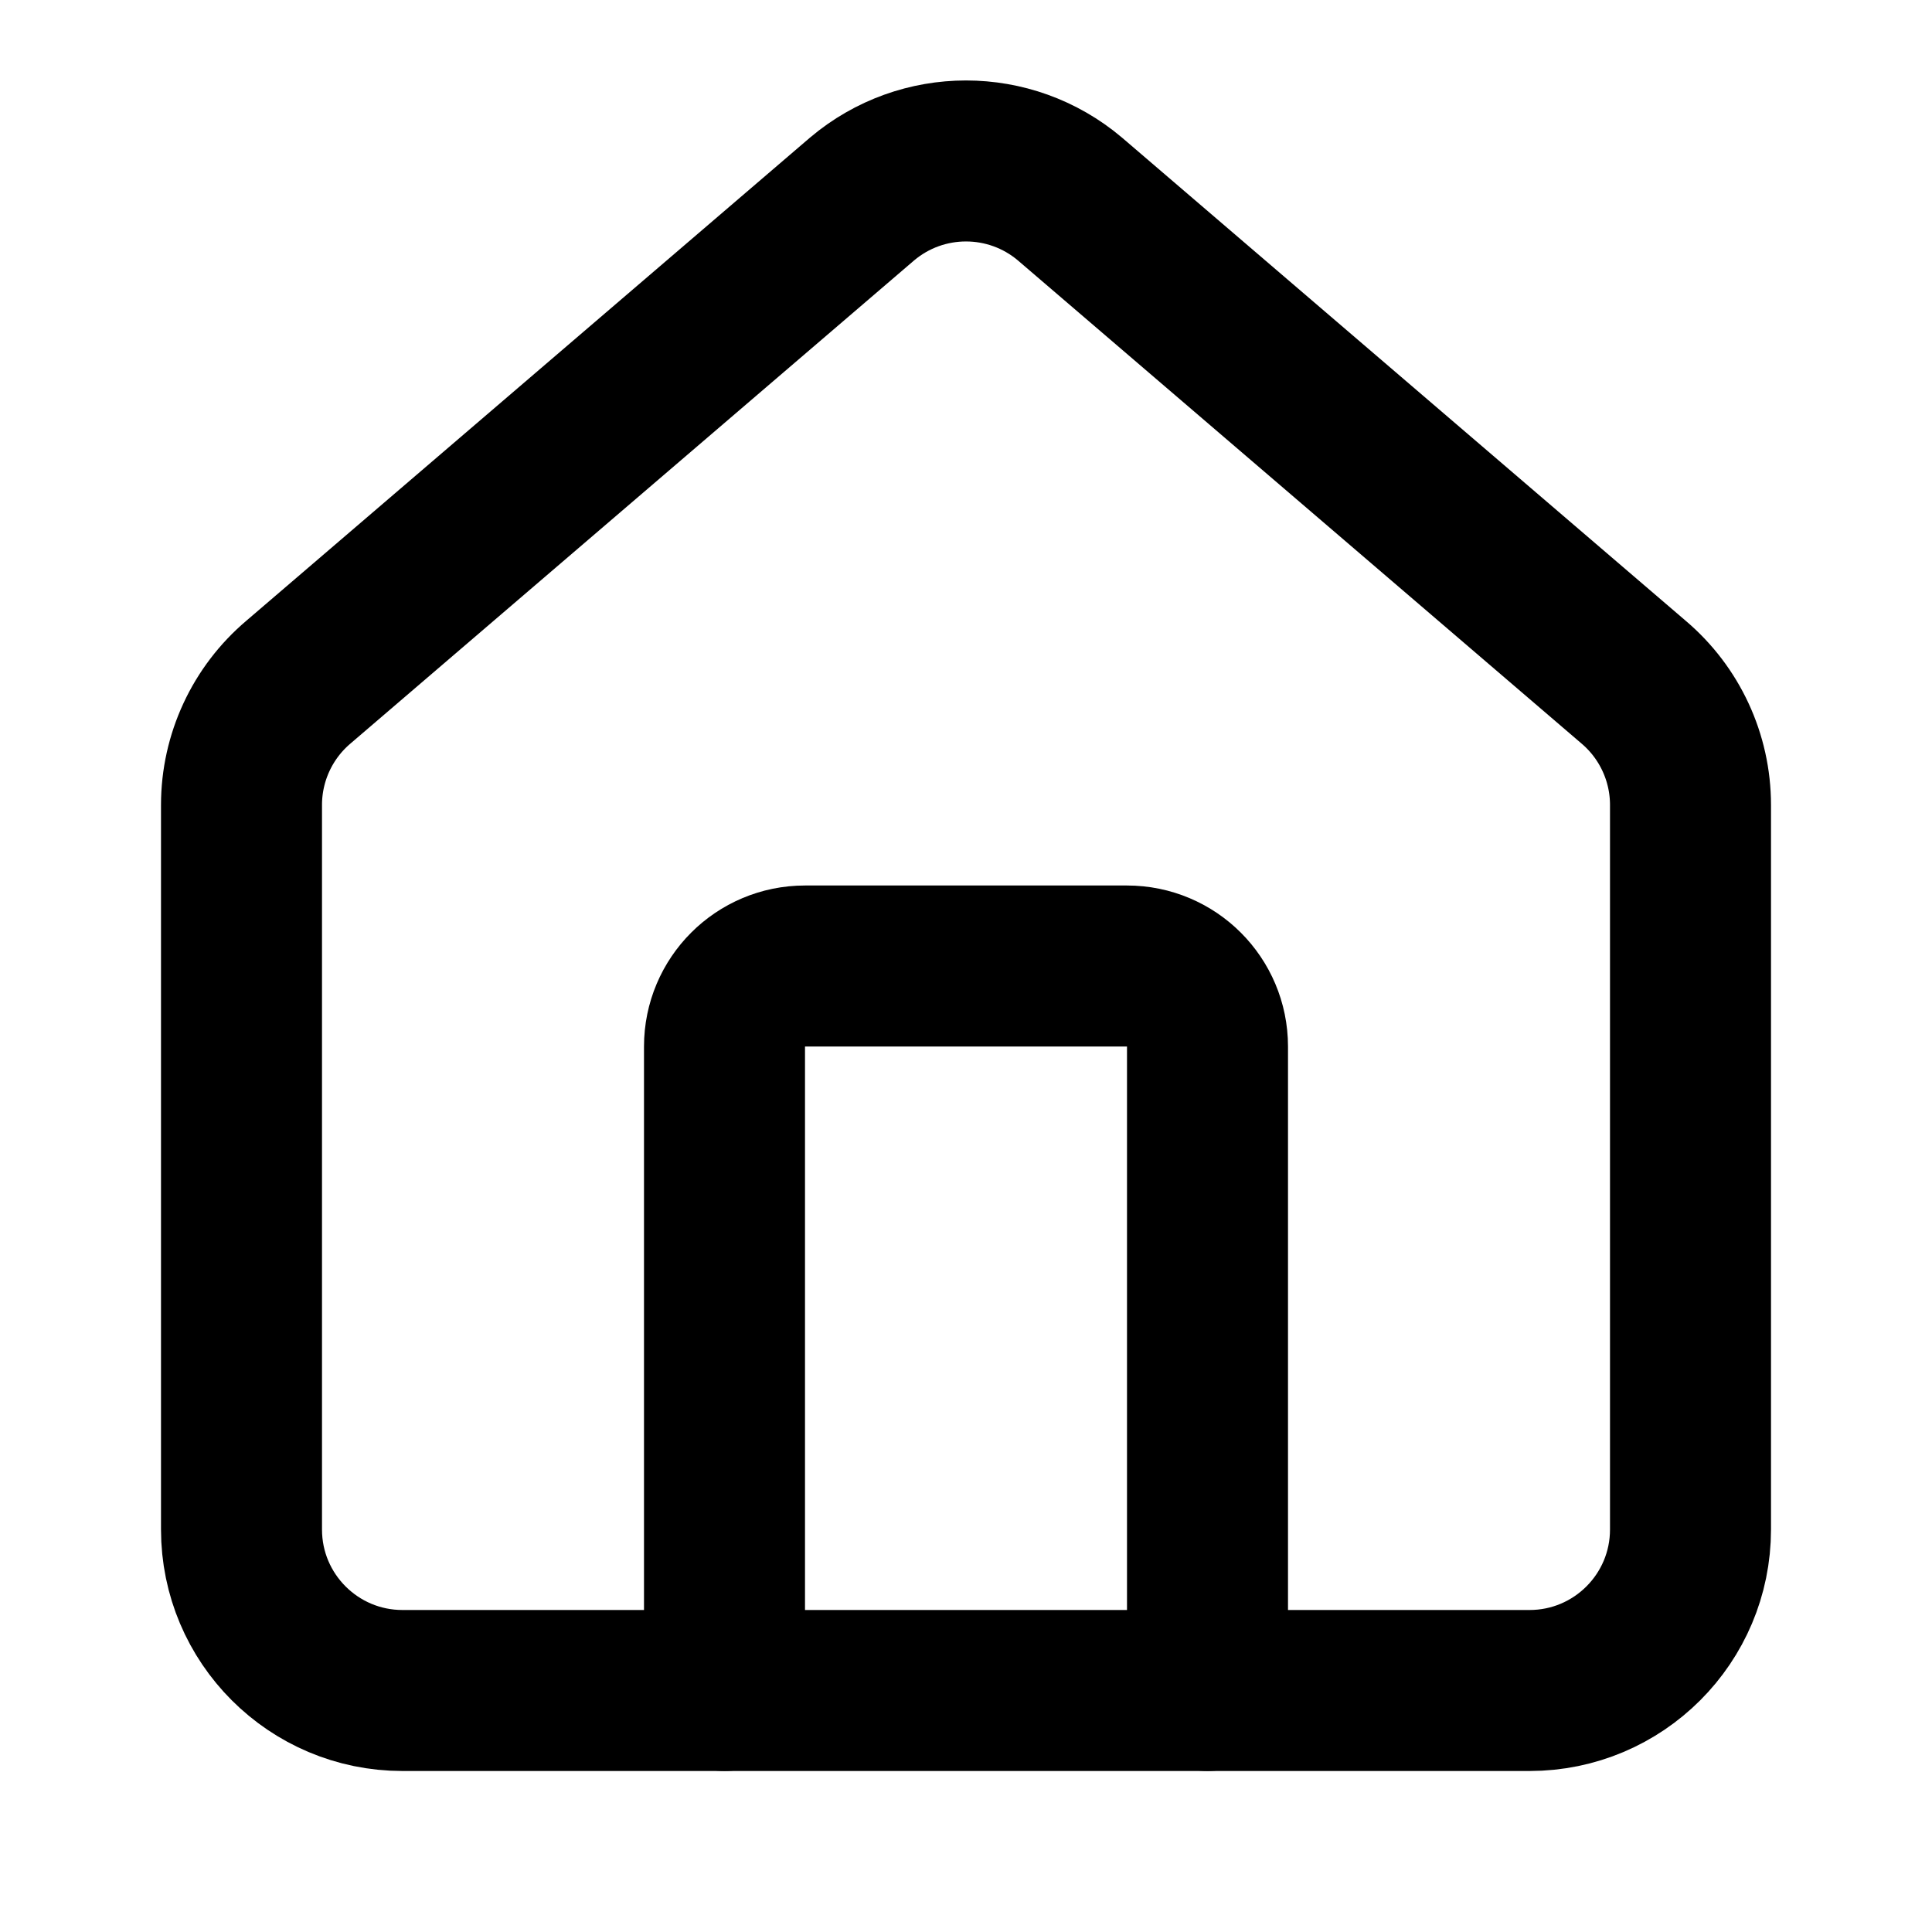
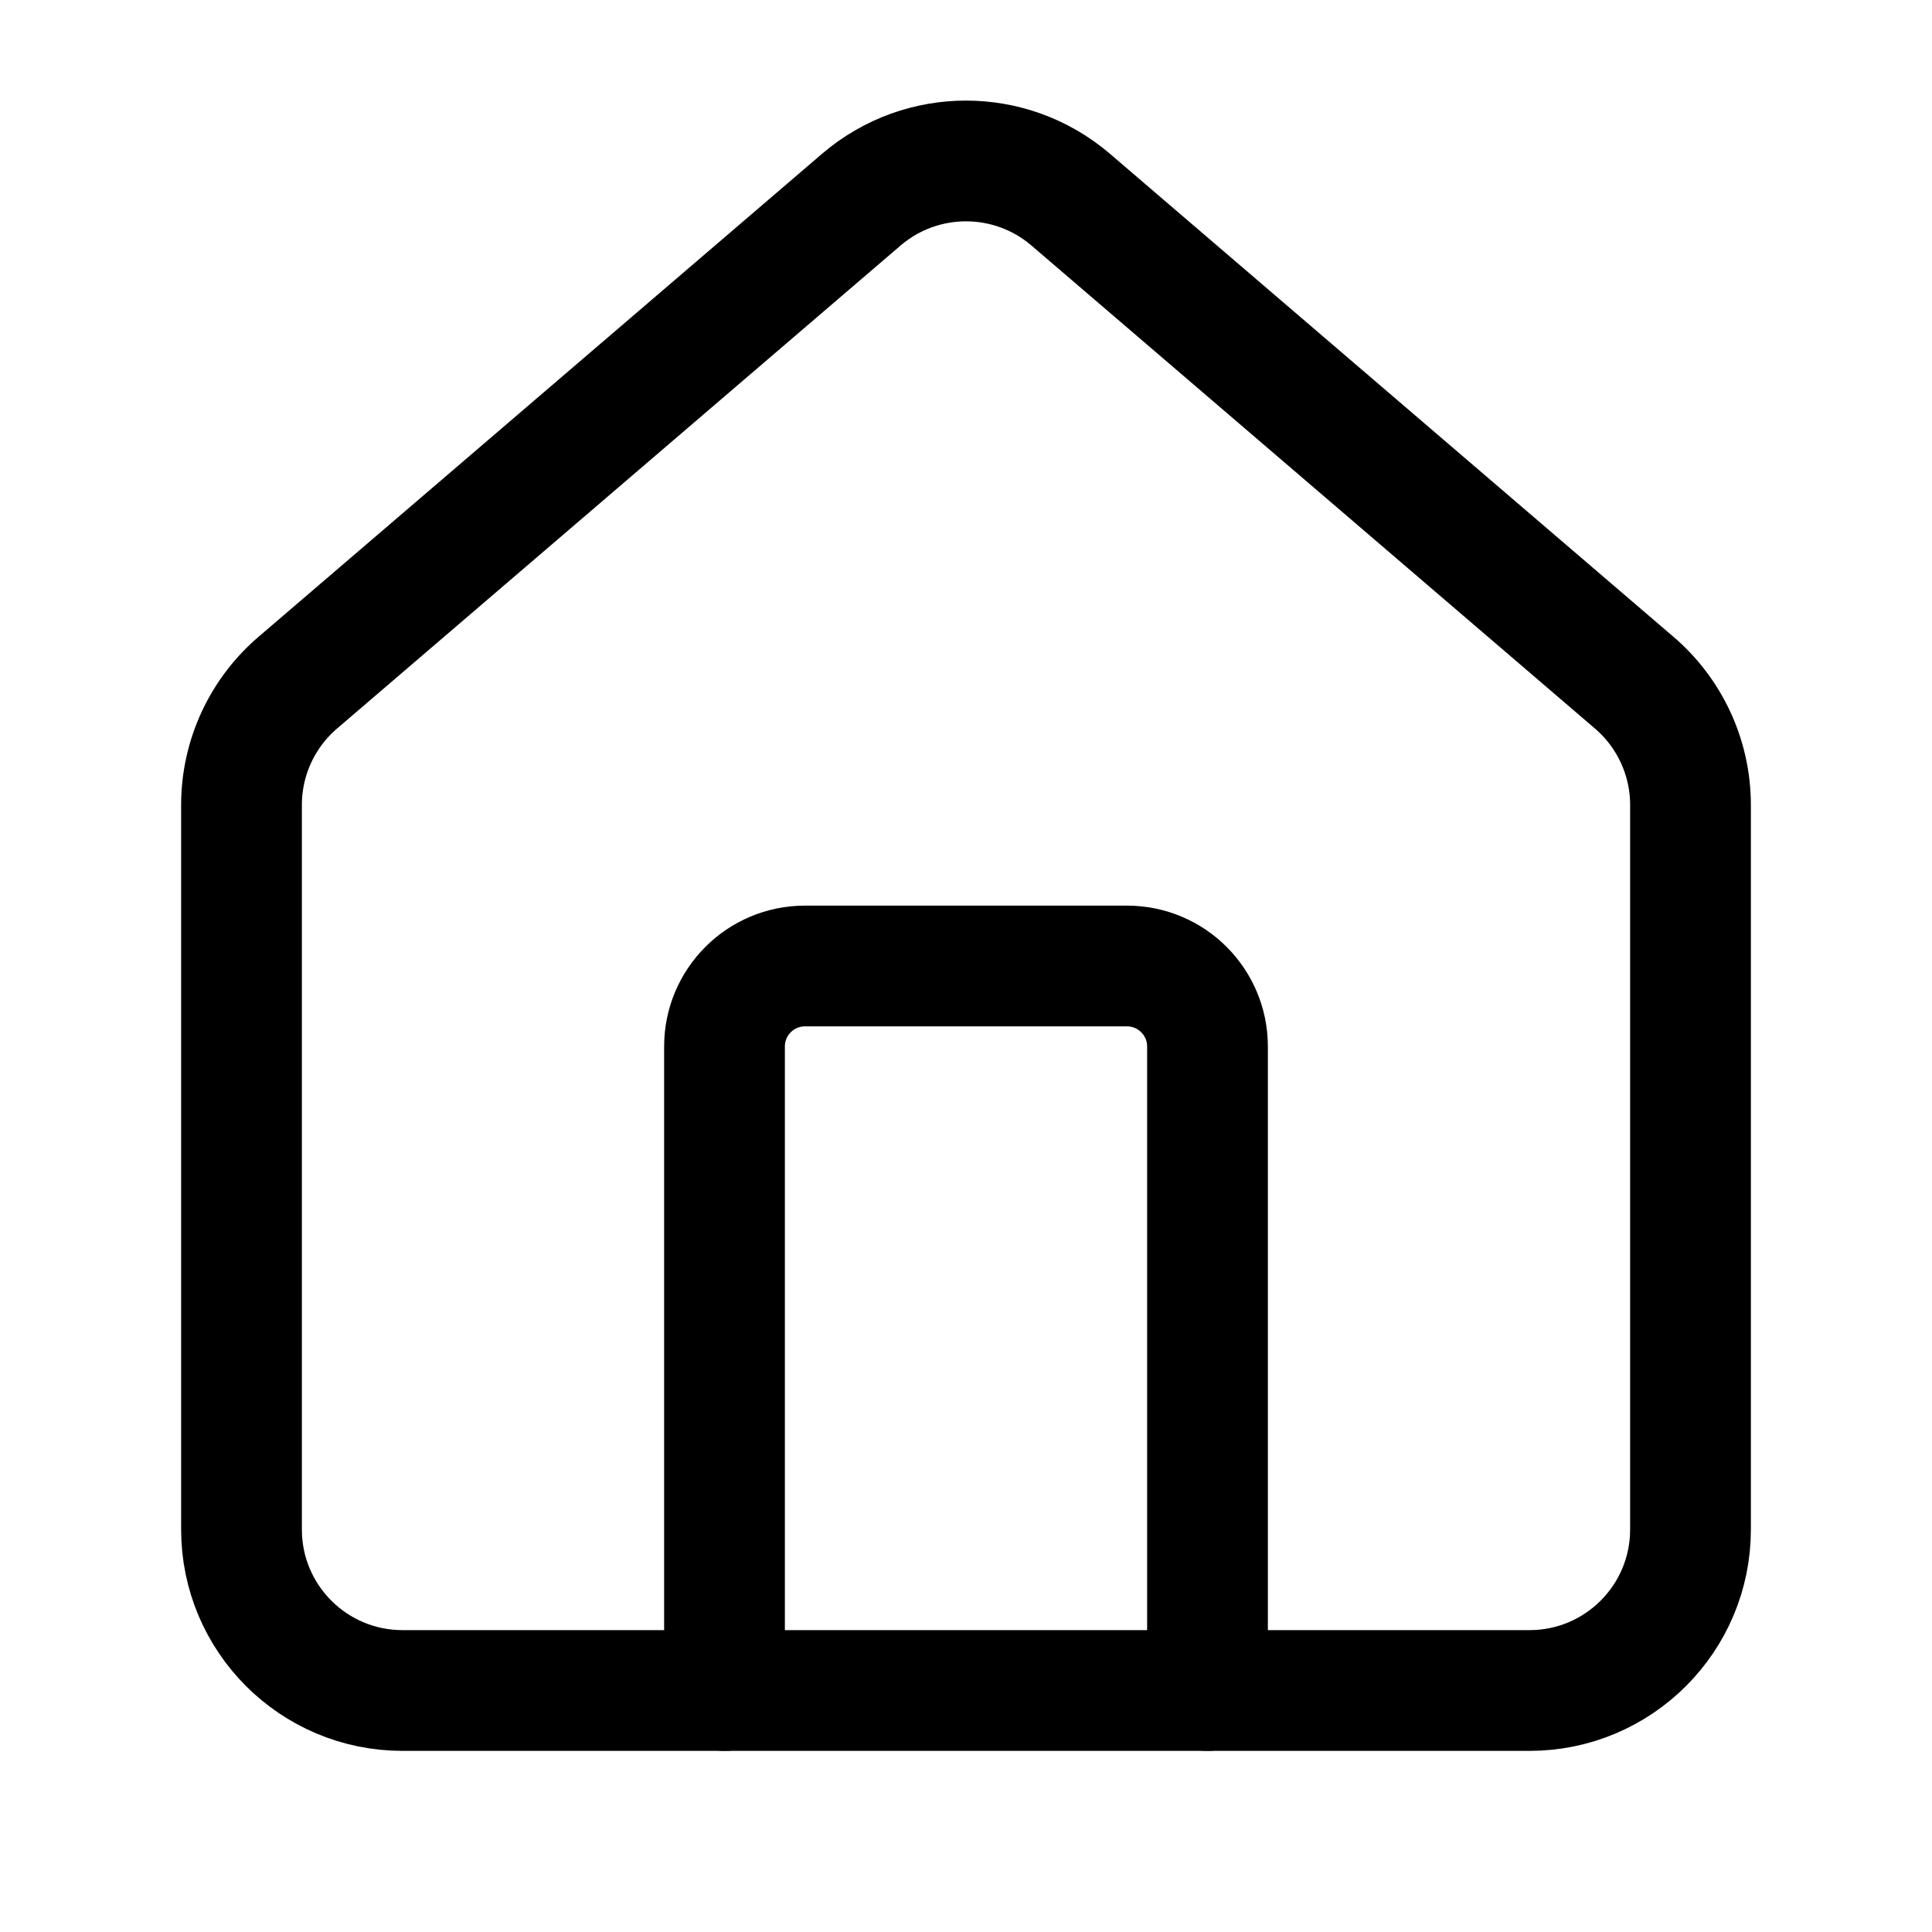
- <svg xmlns="http://www.w3.org/2000/svg" width="24" height="24" viewBox="0 0 24 24" fill="none" stroke="#000000" stroke-width="2" stroke-linecap="round" stroke-linejoin="round">
-   <path d="M15 21v-8a1 1 0 0 0-1-1h-4a1 1 0 0 0-1 1v8" />
-   <path d="M3 10a2 2 0 0 1 .709-1.528l7-6a2 2 0 0 1 2.582 0l7 6A2 2 0 0 1 21 10v9a2 2 0 0 1-2 2H5a2 2 0 0 1-2-2z" />
+ <svg xmlns="http://www.w3.org/2000/svg" width="24" height="24" viewBox="0 0 24 24" fill="none" stroke="#000000" stroke-width="1.5" stroke-linecap="round" stroke-linejoin="round">
+   <path vector-effect="non-scaling-stroke" d="M15 21v-8a1 1 0 0 0-1-1h-4a1 1 0 0 0-1 1v8" />
+   <path vector-effect="non-scaling-stroke" d="M3 10a2 2 0 0 1 .709-1.528l7-6a2 2 0 0 1 2.582 0l7 6A2 2 0 0 1 21 10v9a2 2 0 0 1-2 2H5a2 2 0 0 1-2-2z" />
</svg>
